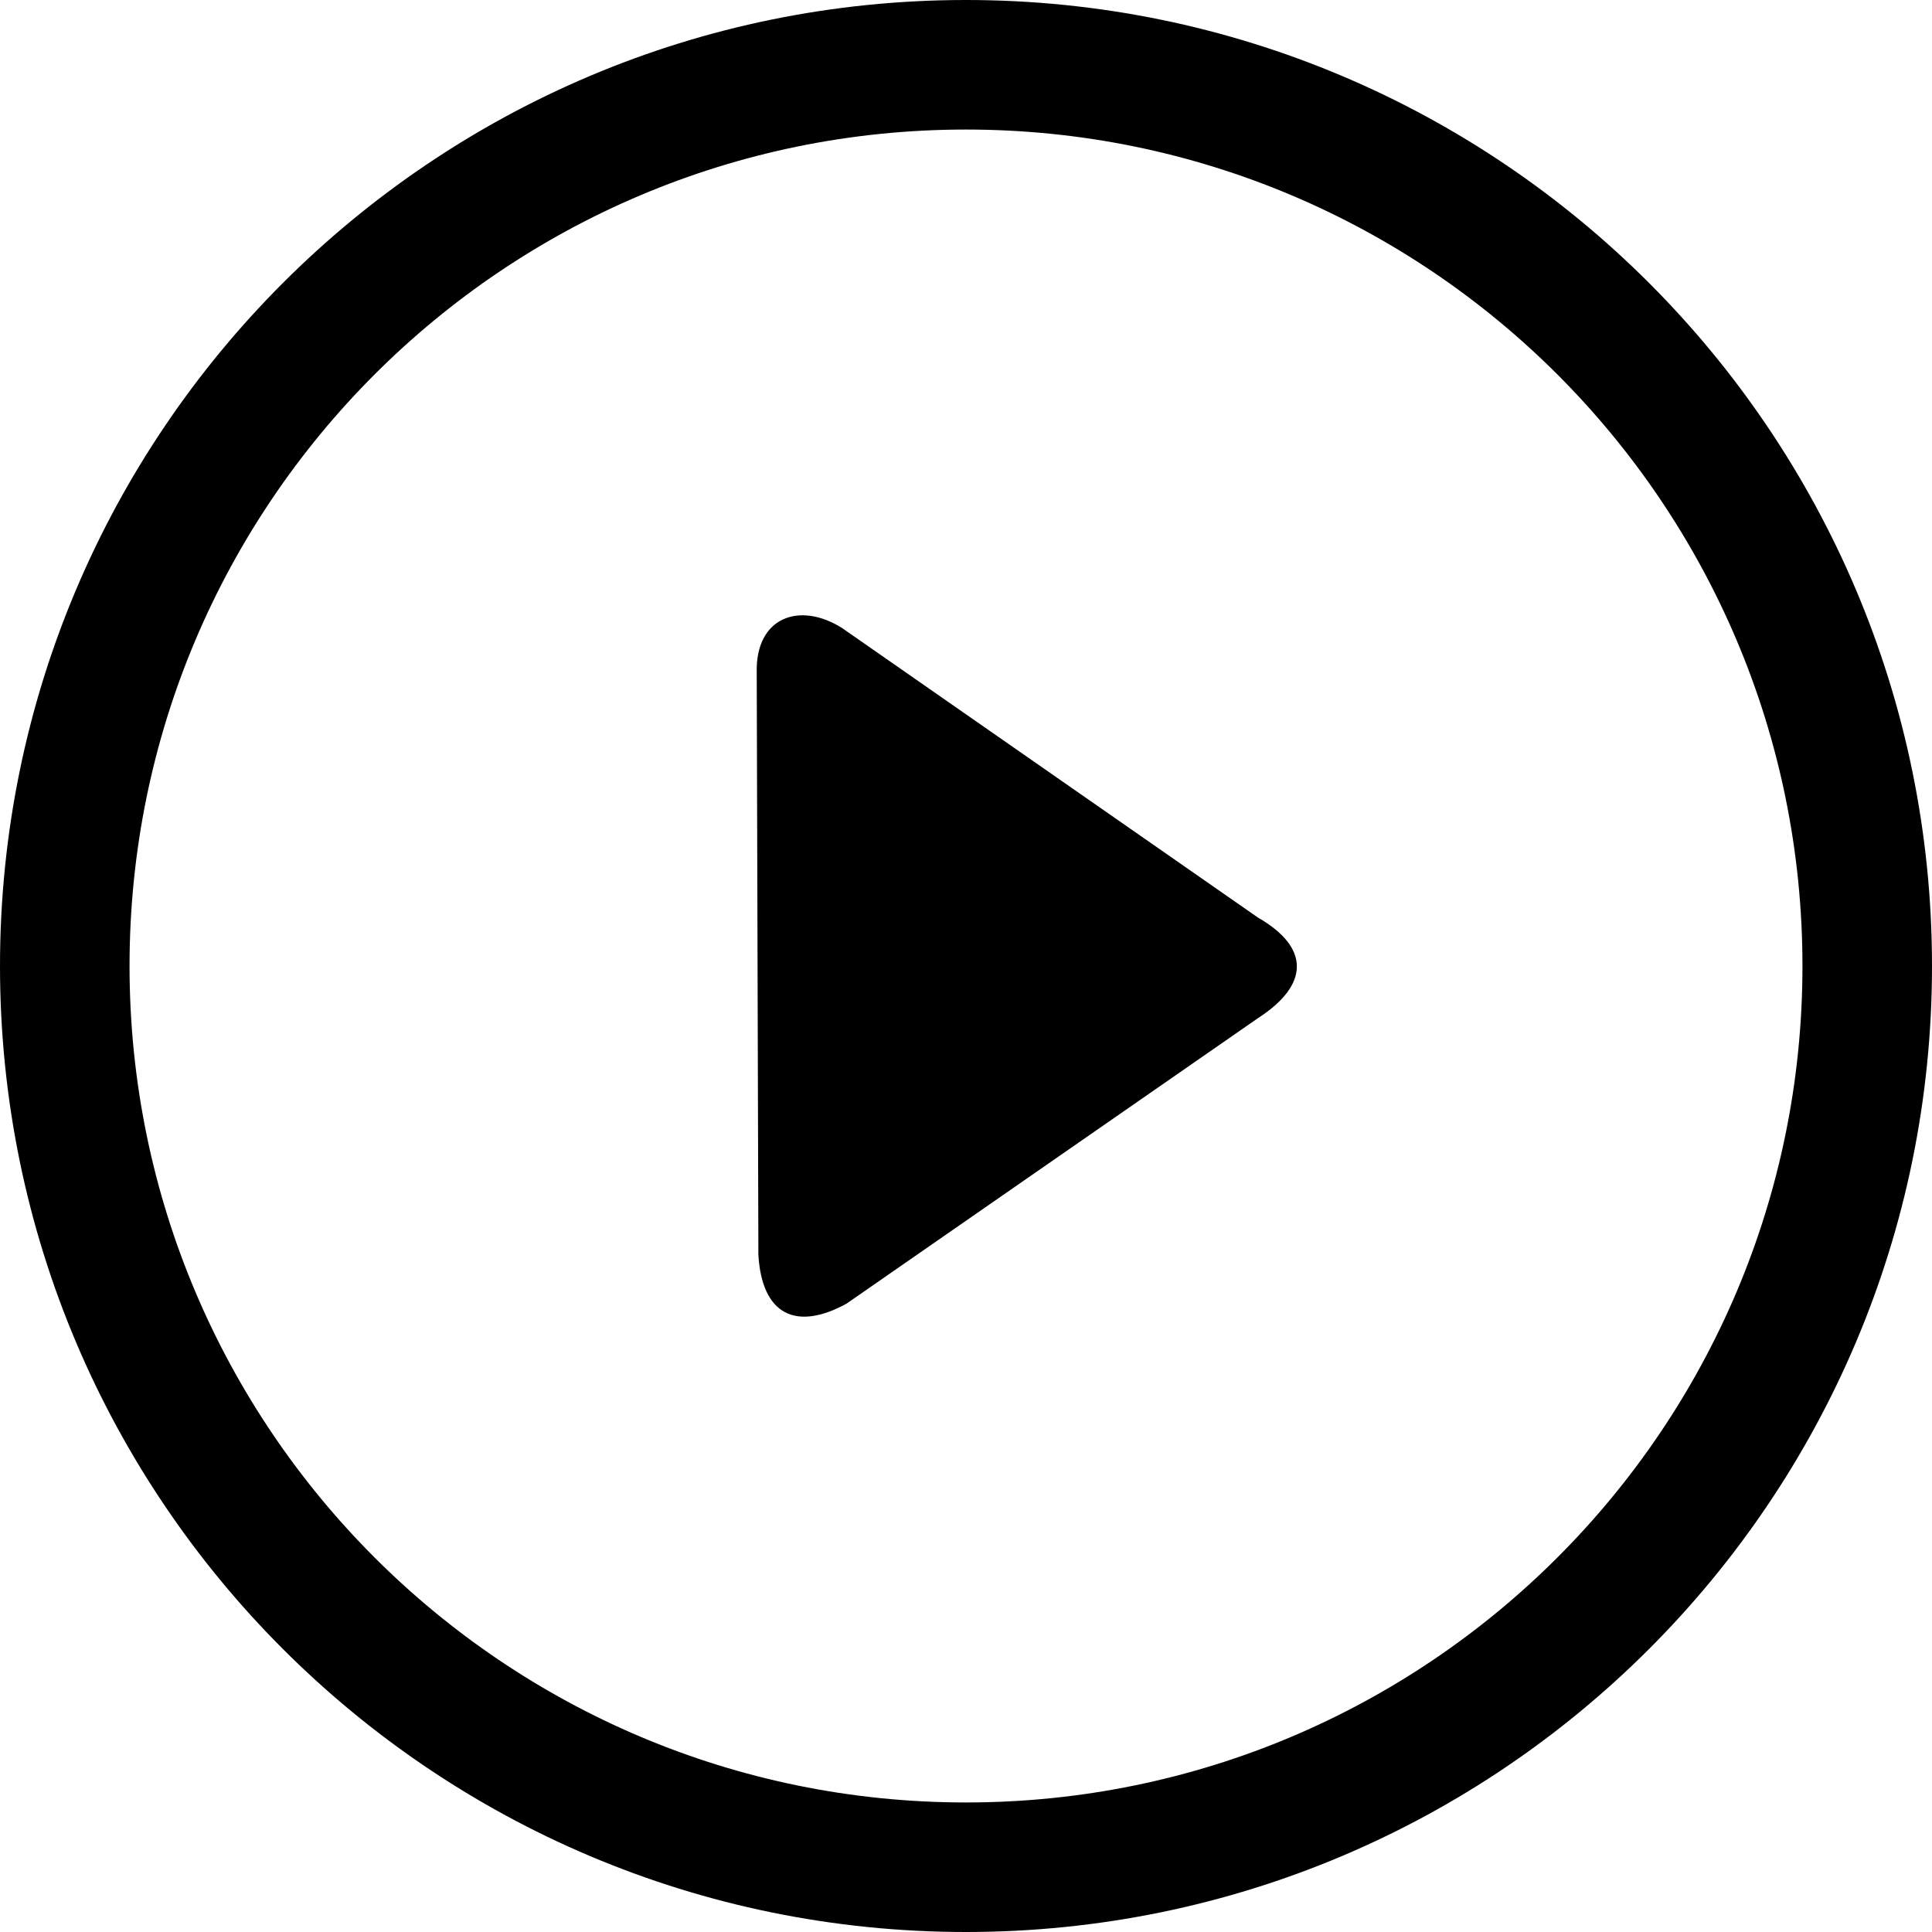
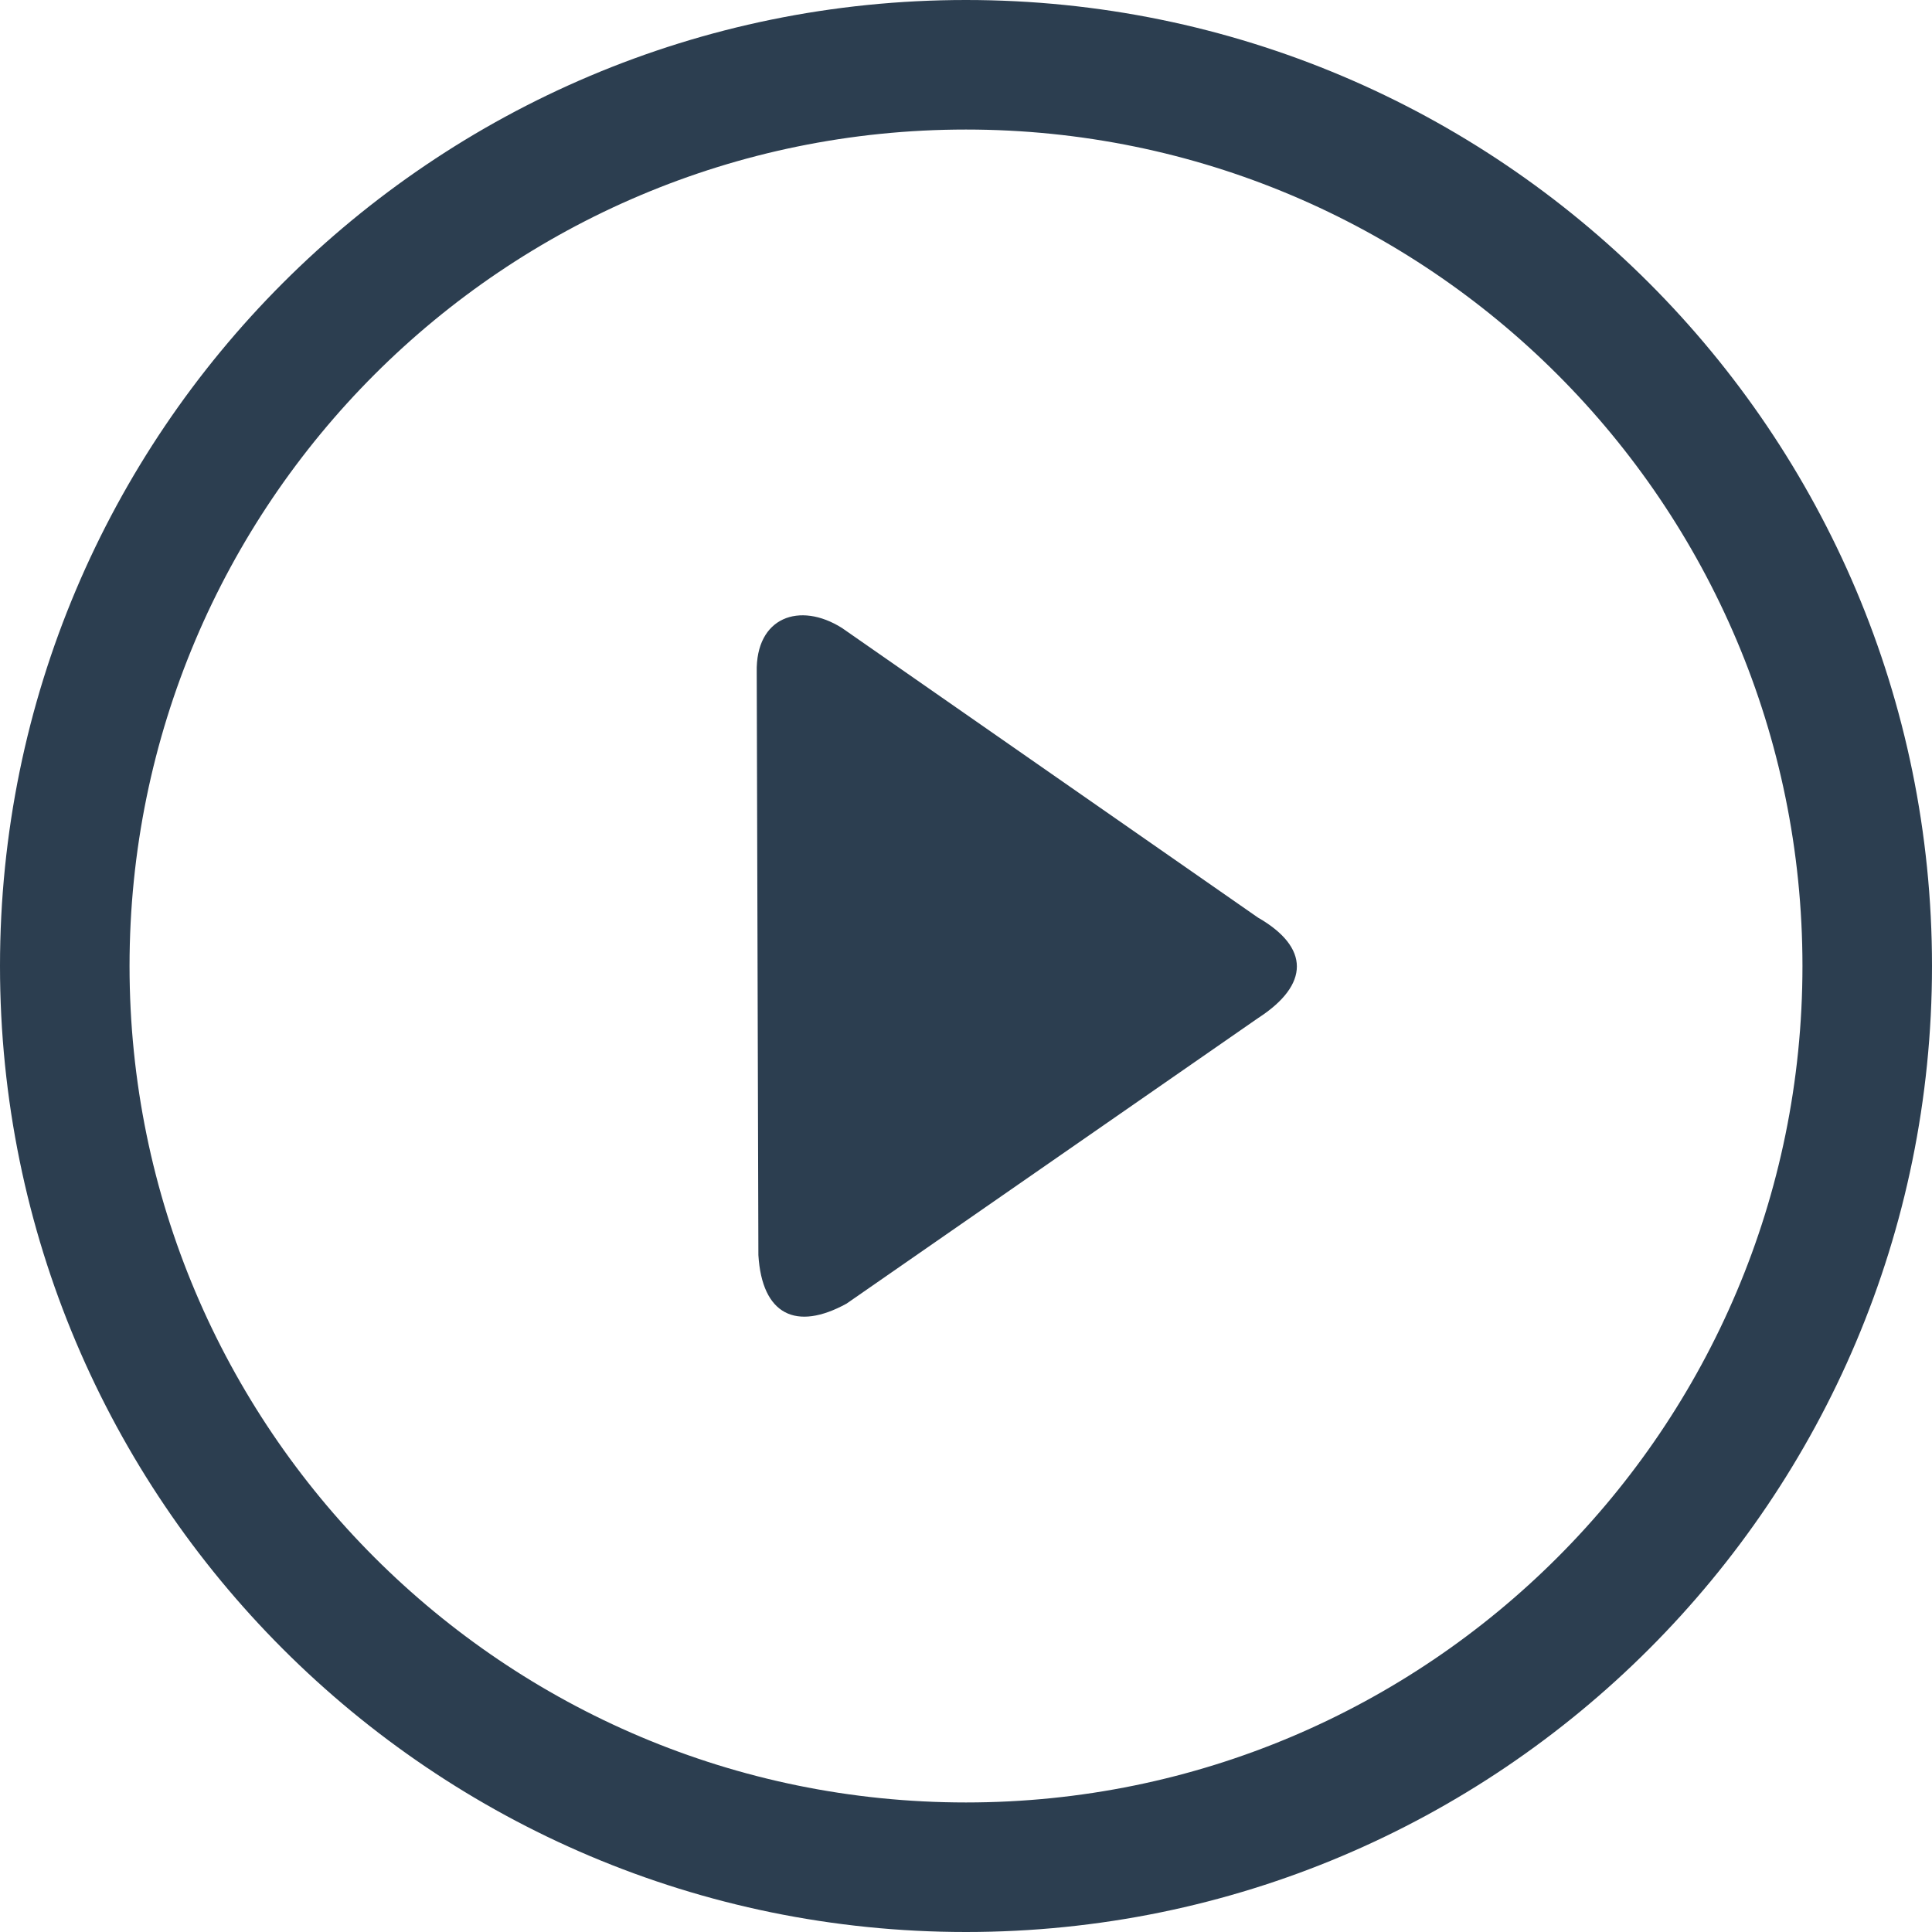
- <svg xmlns="http://www.w3.org/2000/svg" shape-rendering="geometricPrecision" text-rendering="geometricPrecision" image-rendering="optimizeQuality" fill-rule="evenodd" clip-rule="evenodd" viewBox="0 0 512 512">
+ <svg xmlns="http://www.w3.org/2000/svg" shape-rendering="geometricPrecision" text-rendering="geometricPrecision" image-rendering="optimizeQuality" fill-rule="evenodd" clip-rule="evenodd" fill="#2c3e50" viewBox="0 0 512 512">
  <path fill-rule="nonzero" d="M255.99 0c70.68 0 134.7 28.66 181.02 74.98C483.33 121.3 512 185.31 512 256c0 70.68-28.67 134.69-74.99 181.01C390.69 483.33 326.67 512 255.99 512S121.3 483.33 74.98 437.01C28.66 390.69 0 326.68 0 256c0-70.67 28.66-134.7 74.98-181.02C121.3 28.66 185.31 0 255.99 0zm77.4 269.81c13.75-8.88 13.7-18.77 0-26.63l-110.27-76.77c-11.19-7.04-22.89-2.9-22.58 11.72l.44 154.47c.96 15.86 10.02 20.21 23.37 12.87l109.04-75.66zm79.35-170.56c-40.1-40.1-95.54-64.92-156.75-64.92-61.21 0-116.63 24.82-156.74 64.92-40.1 40.11-64.92 95.54-64.92 156.75 0 61.22 24.82 116.64 64.92 156.74 40.11 40.11 95.53 64.93 156.74 64.93 61.21 0 116.65-24.82 156.75-64.93 40.11-40.1 64.93-95.52 64.93-156.74 0-61.22-24.82-116.64-64.93-156.75z" />
</svg>
